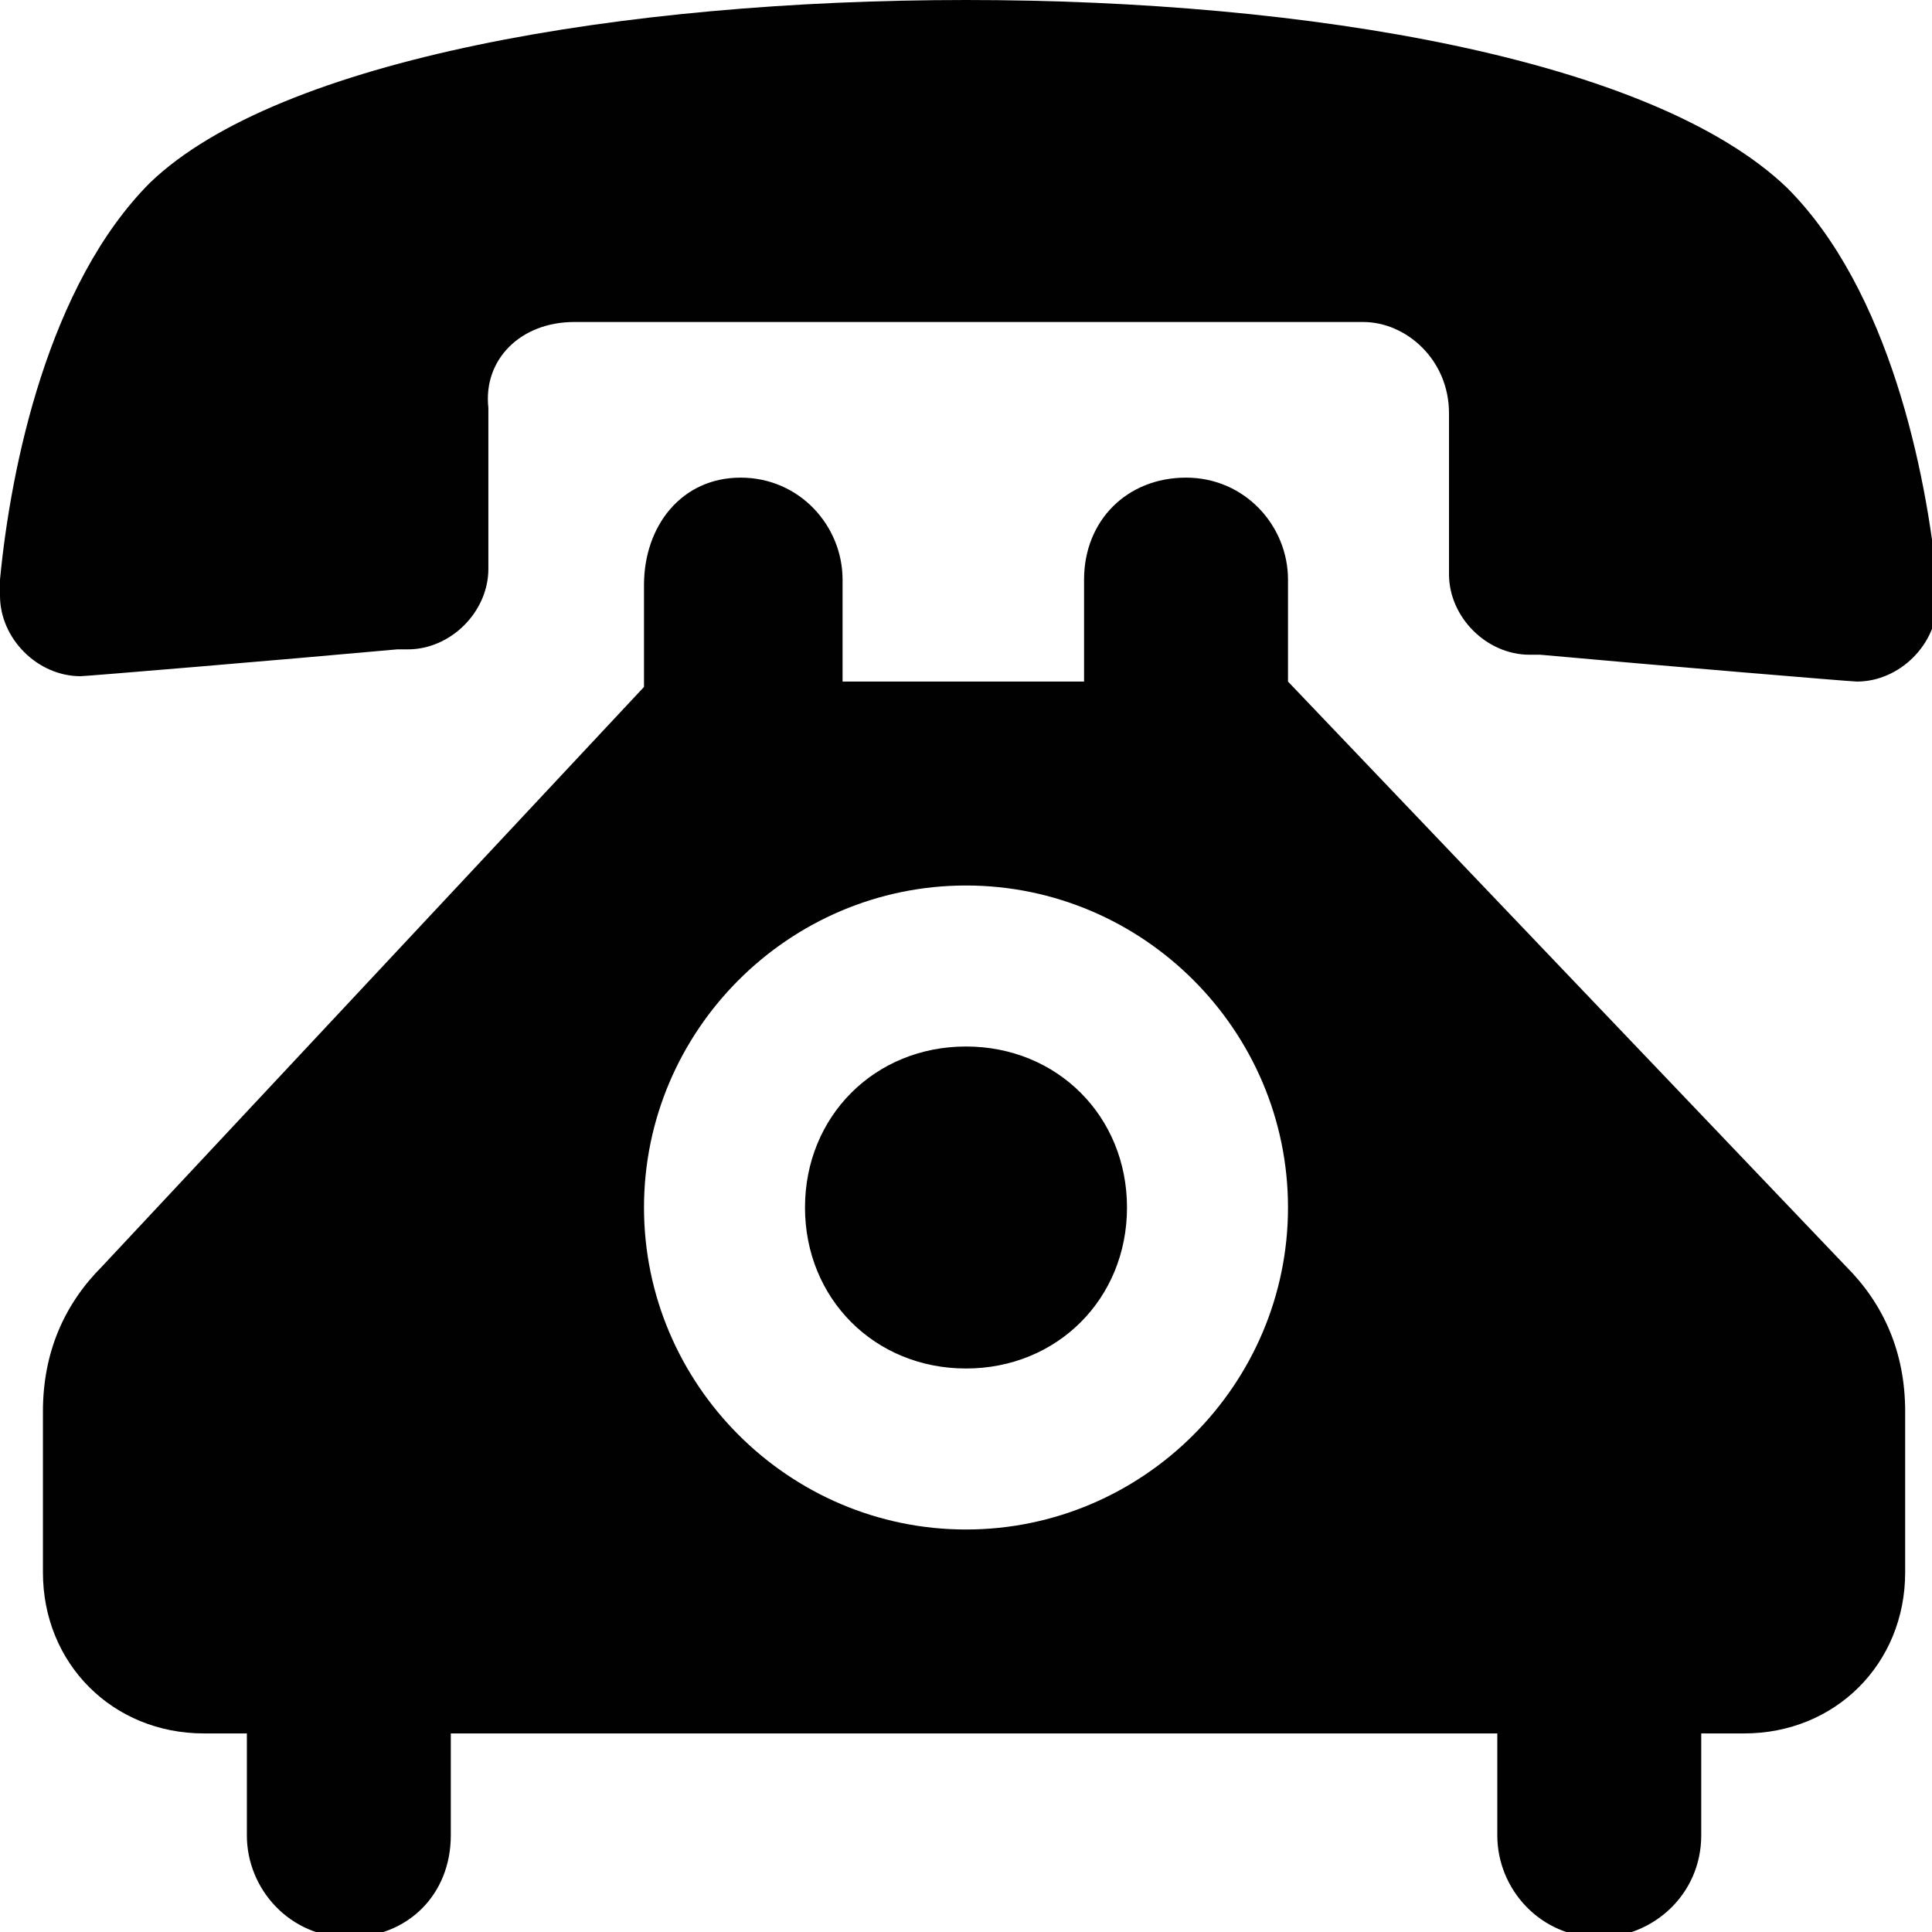
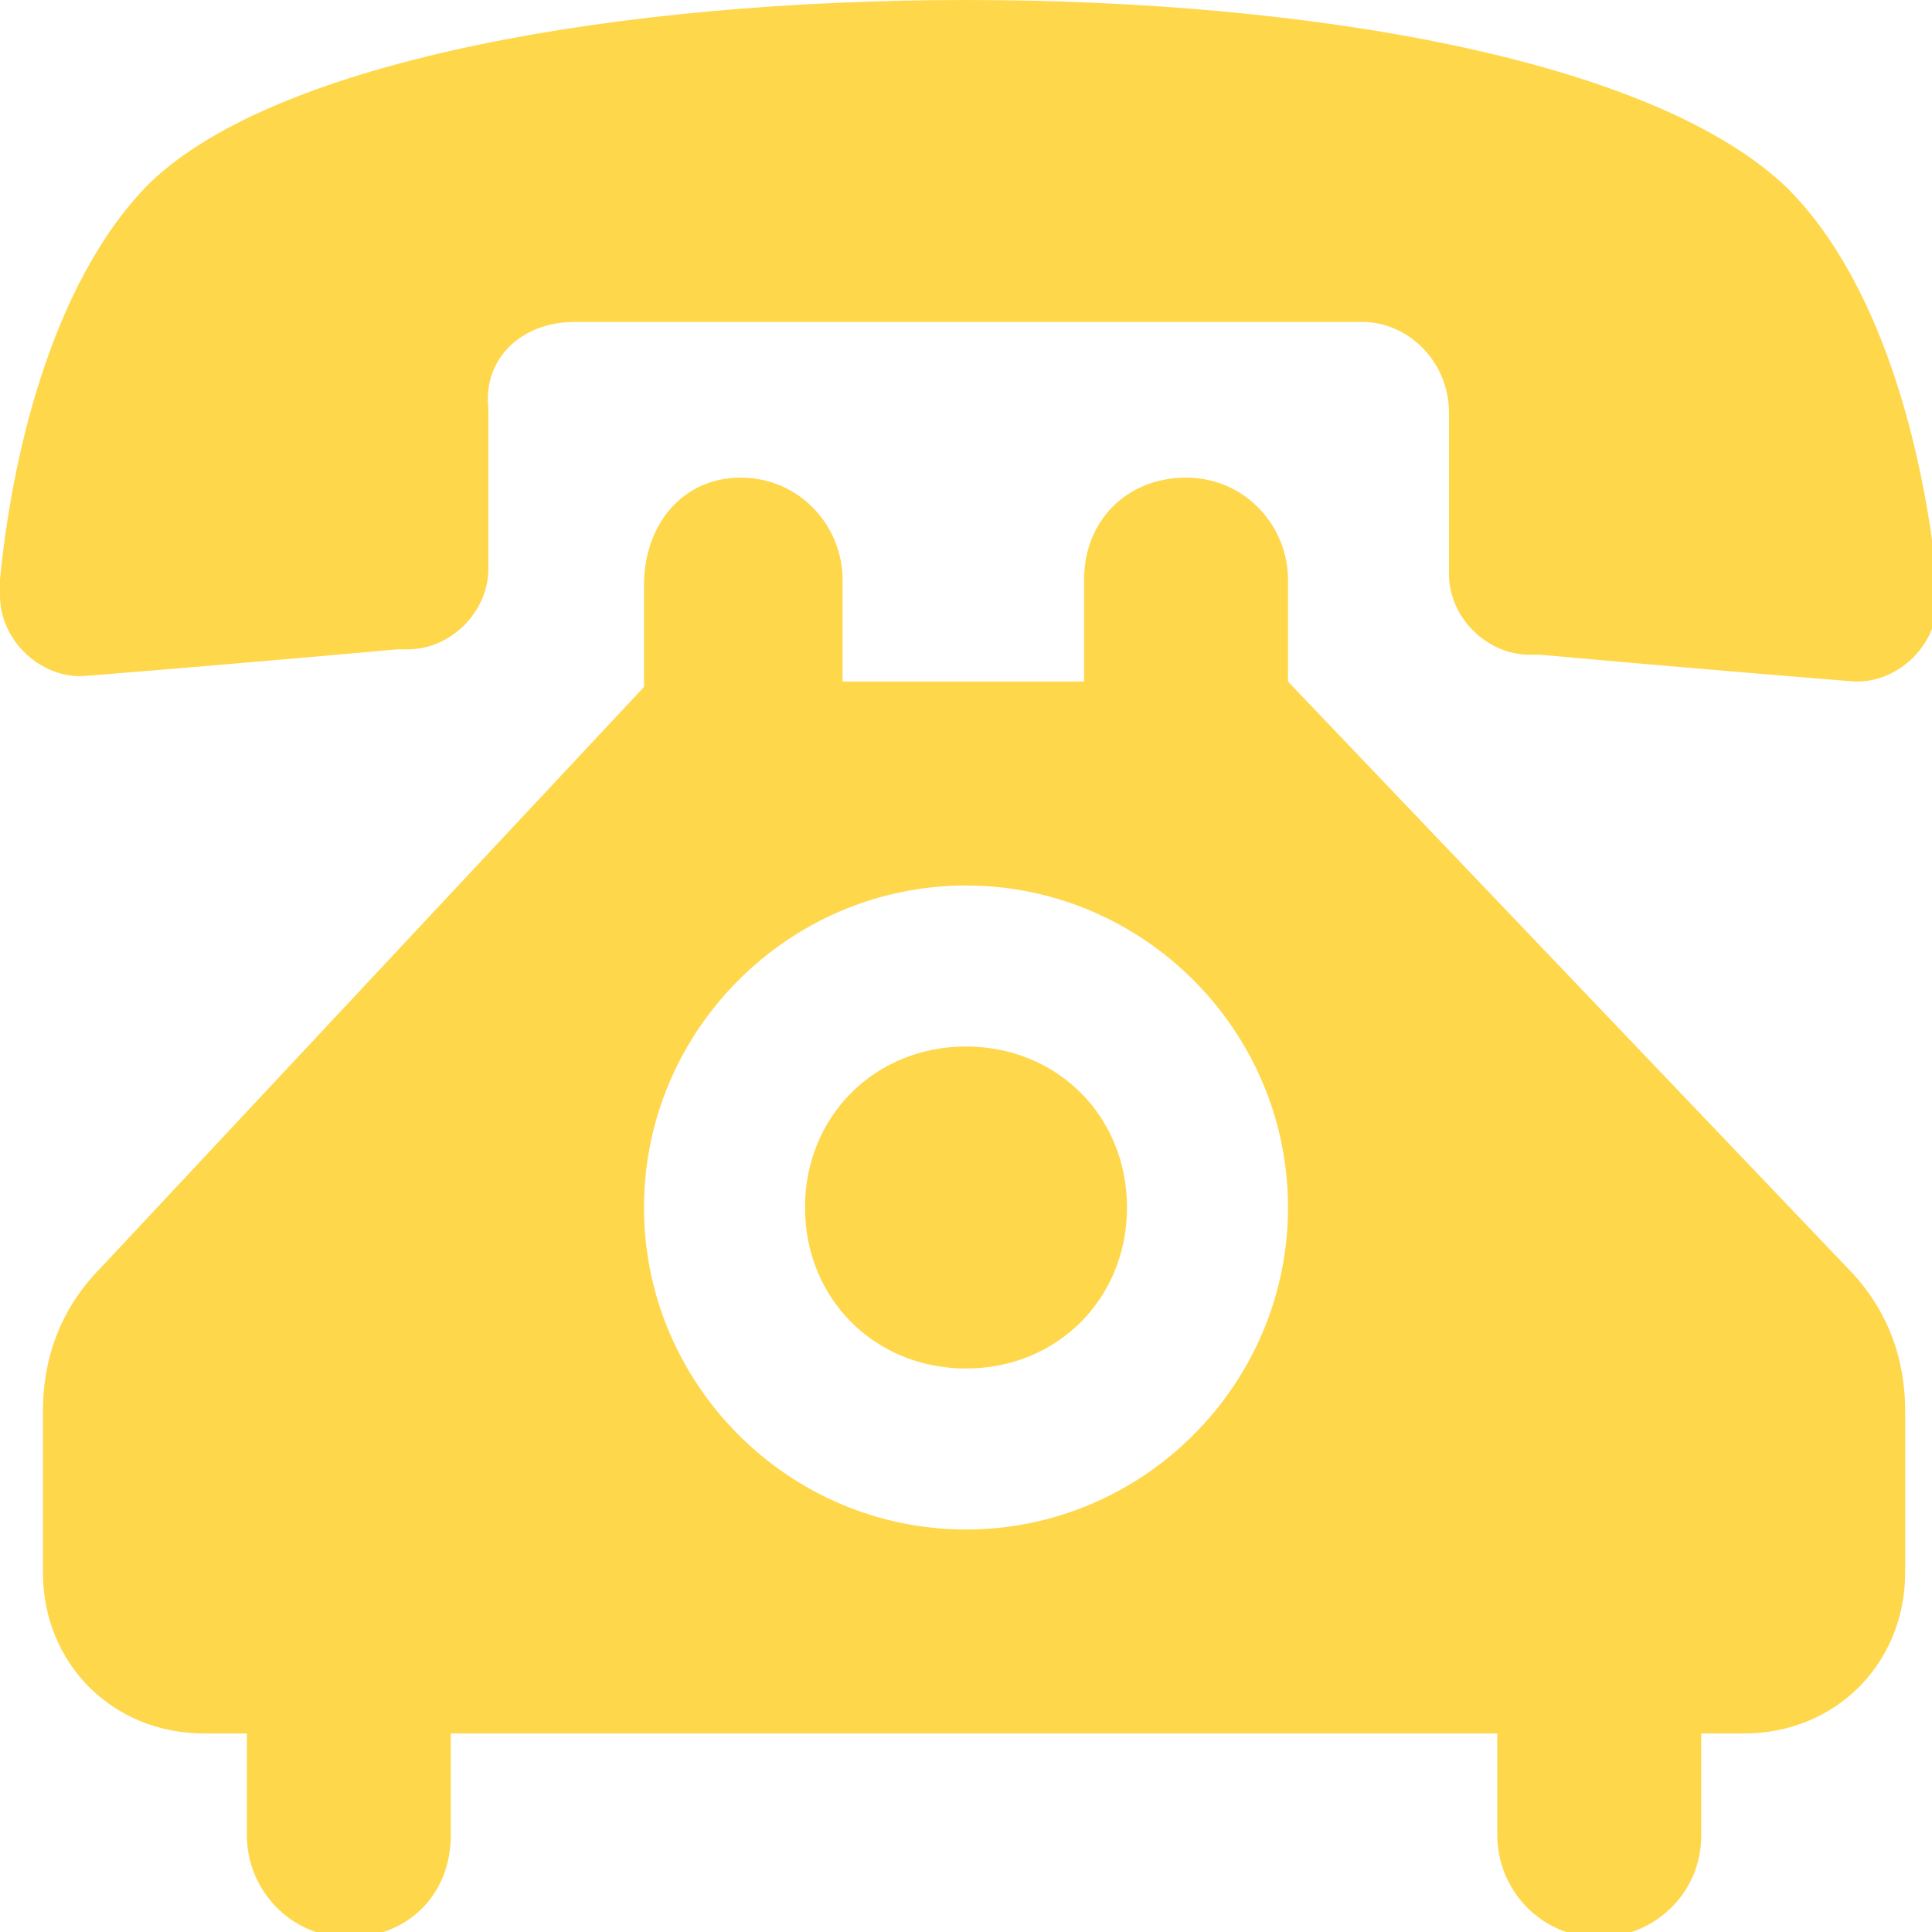
<svg xmlns="http://www.w3.org/2000/svg" version="1.1" id="Layer_1" x="0px" y="0px" viewBox="0 0 36 36" style="enable-background:new 0 0 36 36;" xml:space="preserve">
  <style type="text/css">
- 	.st0{fill:#010101;}
+ 	.st0{fill:#FFD74B;}
</style>
  <path class="st0" d="M18,0C11.6,0,5.2,1.1,2.8,3.4C0.9,5.3,0.2,8.7,0,10.8c0,0,0,0.2,0,0.3c0,0.8,0.7,1.5,1.5,1.5  c0.1,0,3.7-0.3,5.9-0.5c0.1,0,0.1,0,0.2,0c0.8,0,1.5-0.7,1.5-1.5l0-3C9,6.7,9.7,6,10.7,6h14.7C26.2,6,27,6.7,27,7.7l0,3  c0,0.8,0.7,1.5,1.5,1.5c0.1,0,0.1,0,0.2,0c2.2,0.2,5.8,0.5,5.9,0.5c0.8,0,1.5-0.7,1.5-1.5c0-0.1,0-0.3,0-0.3  c-0.2-2.1-0.9-5.5-2.8-7.4C30.8,1.1,24.4,0,18,0z M18,19.5c-1.7,0-3,1.3-3,3s1.3,3,3,3c1.7,0,3-1.3,3-3S19.7,19.5,18,19.5z   M15.7,12.7v-1.9c0-1-0.8-1.9-1.9-1.9S12,9.8,12,10.9v1.9L1.9,23.6c-0.7,0.7-1.1,1.6-1.1,2.7v3c0,1.7,1.3,3,3,3h0.8v1.9  c0,1,0.8,1.9,1.9,1.9s1.9-0.8,1.9-1.9v-1.9h19.5v1.9c0,1,0.8,1.9,1.9,1.9c1,0,1.9-0.8,1.9-1.9v-1.9h0.8c1.7,0,3-1.3,3-3v-3  c0-1.1-0.4-2-1.1-2.7L24,12.7v-1.9c0-1-0.8-1.9-1.9-1.9s-1.9,0.8-1.9,1.9v1.9H15.7z M18,16.5c3.3,0,6,2.7,6,6c0,3.3-2.7,6-6,6  c-3.3,0-6-2.7-6-6C12,19.2,14.7,16.5,18,16.5z" />
</svg>
